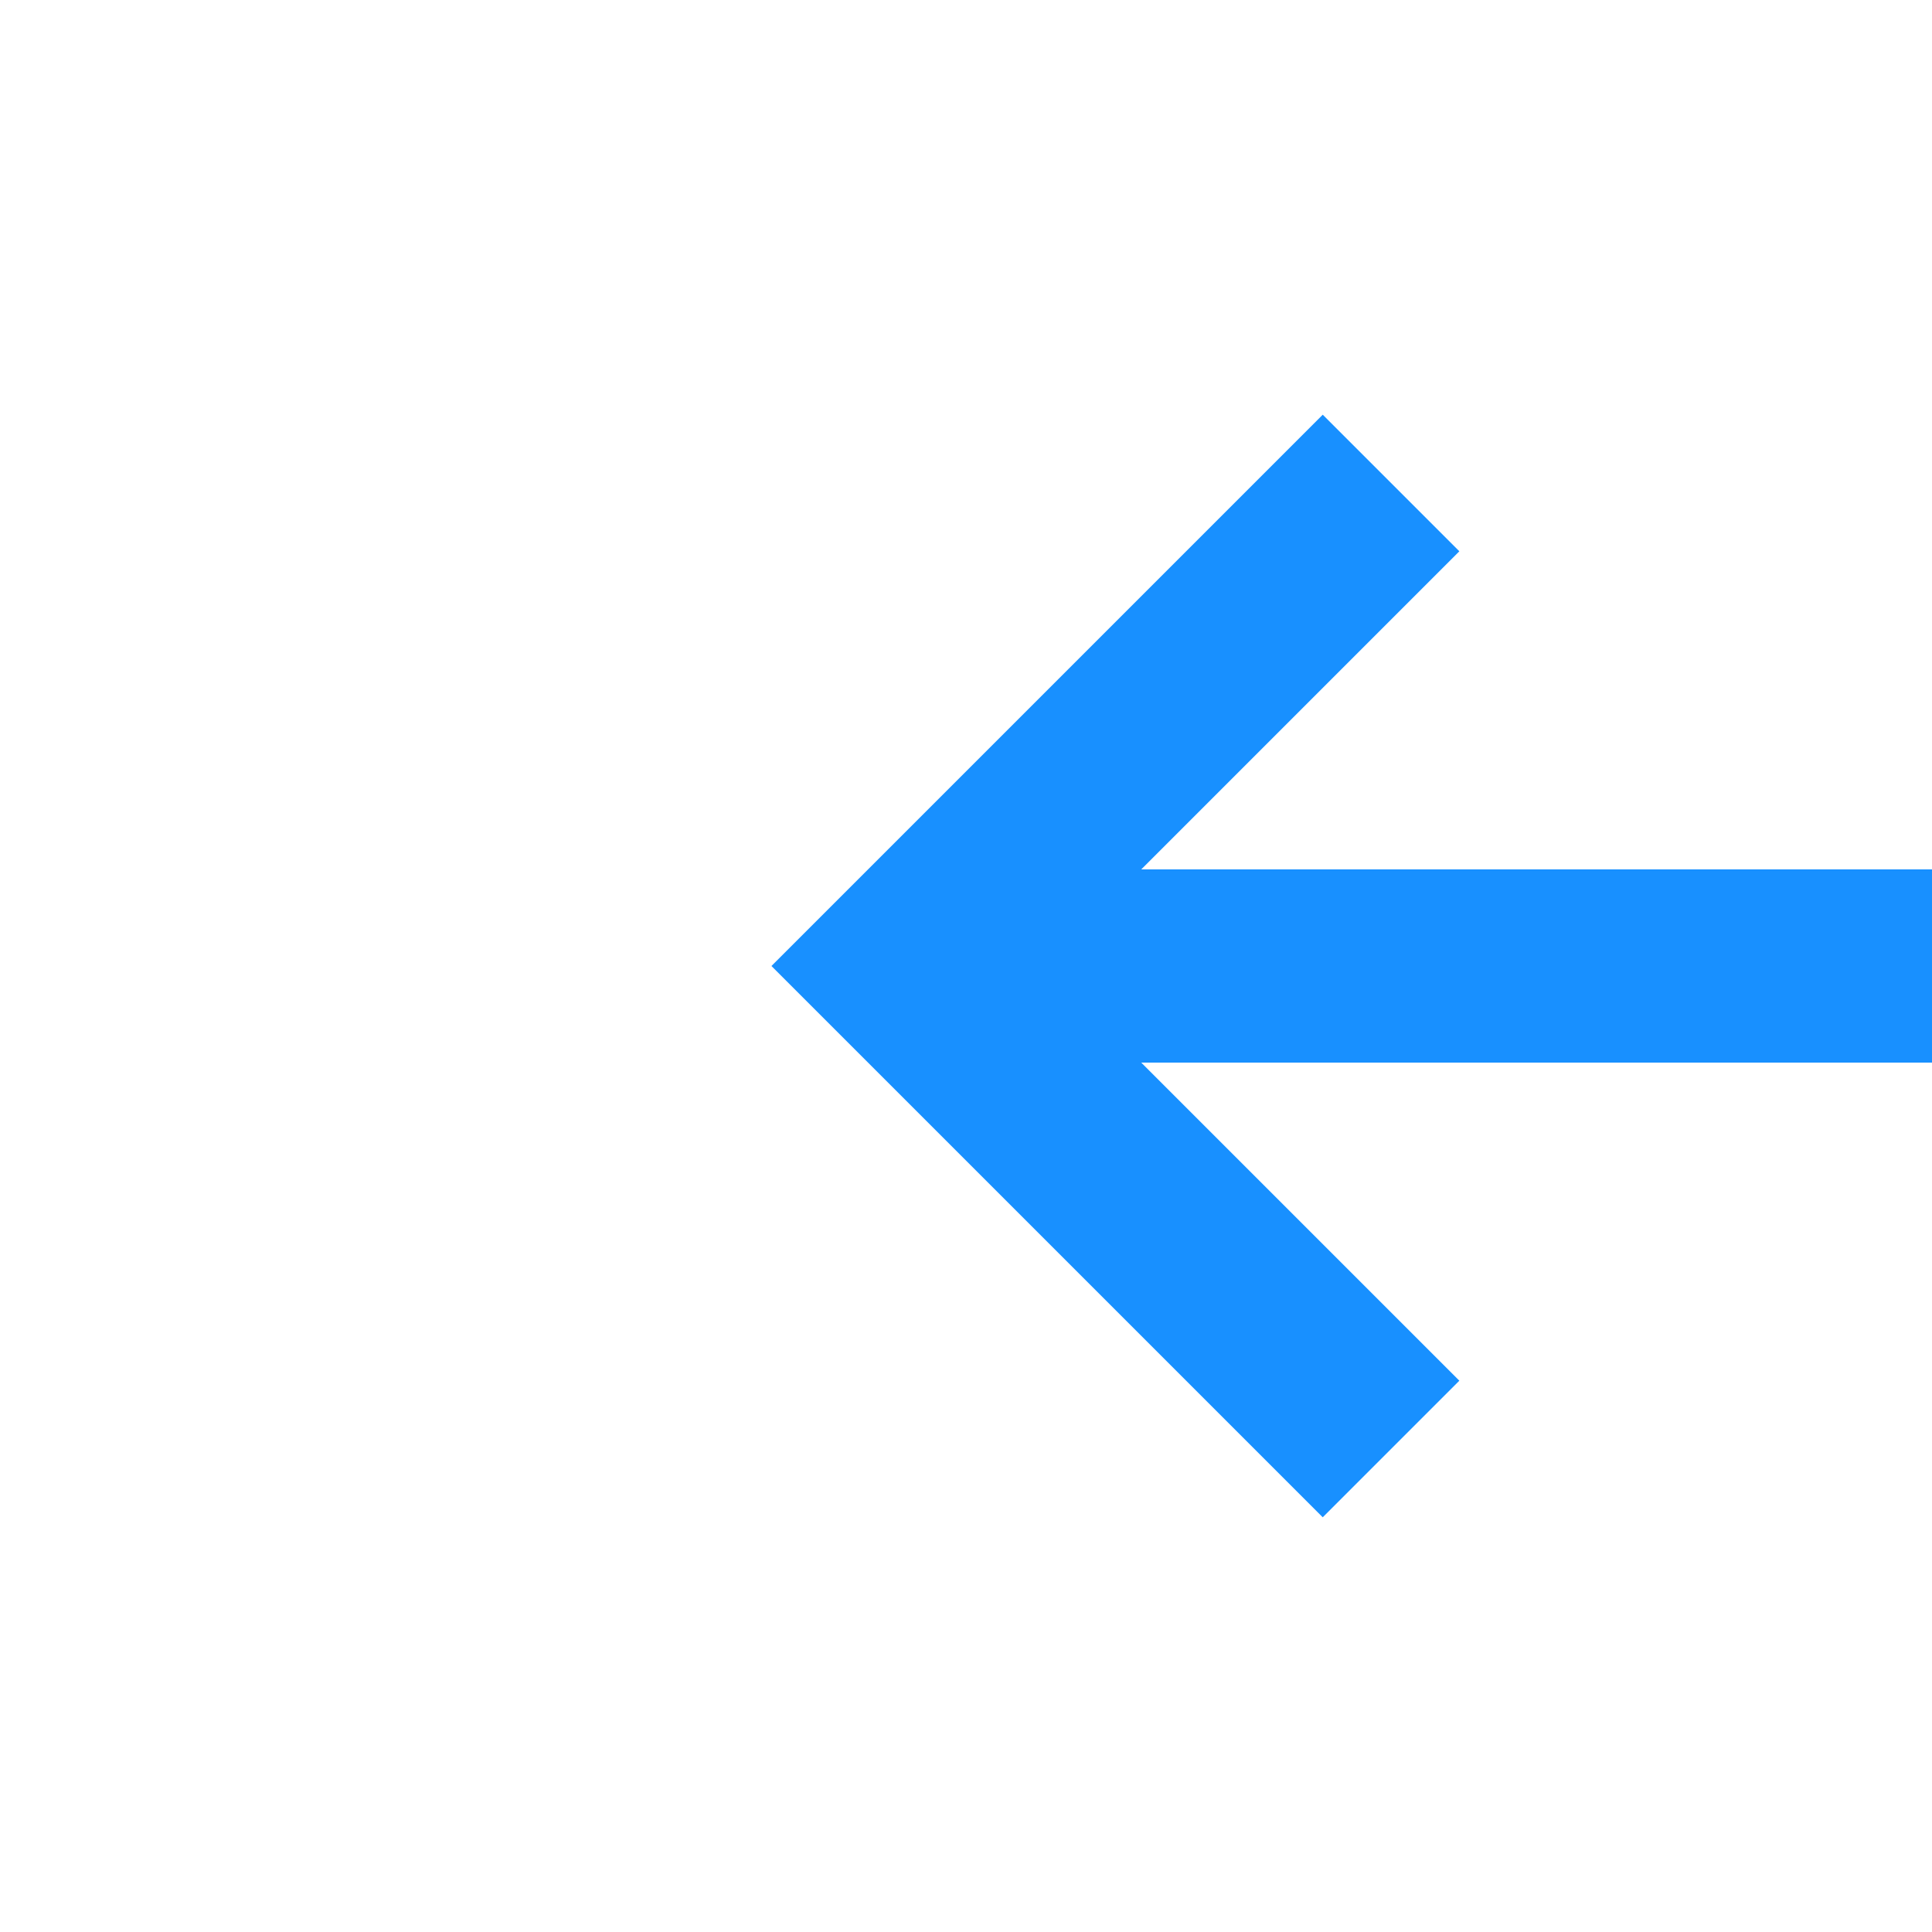
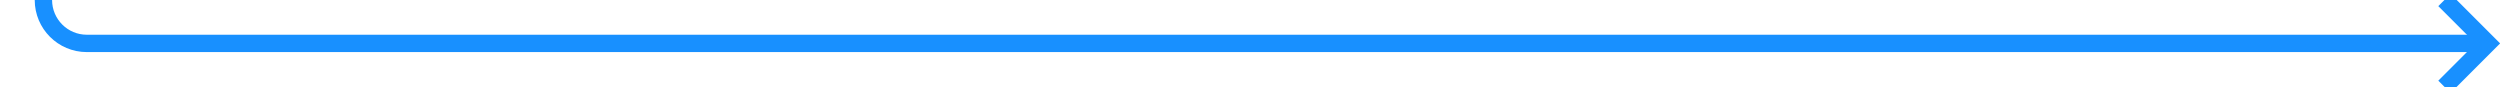
- <svg xmlns="http://www.w3.org/2000/svg" version="1.1" width="20px" height="20px" preserveAspectRatio="xMinYMid meet" viewBox="233 586  20 18">
-   <path d="M 399 595  L 243 595  " stroke-width="2" stroke="#1890ff" fill="none" />
-   <path d="M 248.107 599.293  L 243.814 595  L 248.107 590.707  L 246.693 589.293  L 241.693 594.293  L 240.986 595  L 241.693 595.707  L 246.693 600.707  L 248.107 599.293  Z " fill-rule="nonzero" fill="#1890ff" stroke="none" />
+ <svg xmlns="http://www.w3.org/2000/svg" version="1.1" width="288px" height="10px" preserveAspectRatio="xMinYMid meet" viewBox="444 261  288 8">
+   <path d="M 449 185  L 449 260  A 5 5 0 0 0 454 265 L 730 265  " stroke-width="2" stroke="#1890ff" fill="none" />
+   <path d="M 724.893 260.707  L 729.186 265  L 724.893 269.293  L 726.307 270.707  L 731.307 265.707  L 732.014 265  L 731.307 264.293  L 726.307 259.293  L 724.893 260.707  Z " fill-rule="nonzero" fill="#1890ff" stroke="none" />
</svg>
